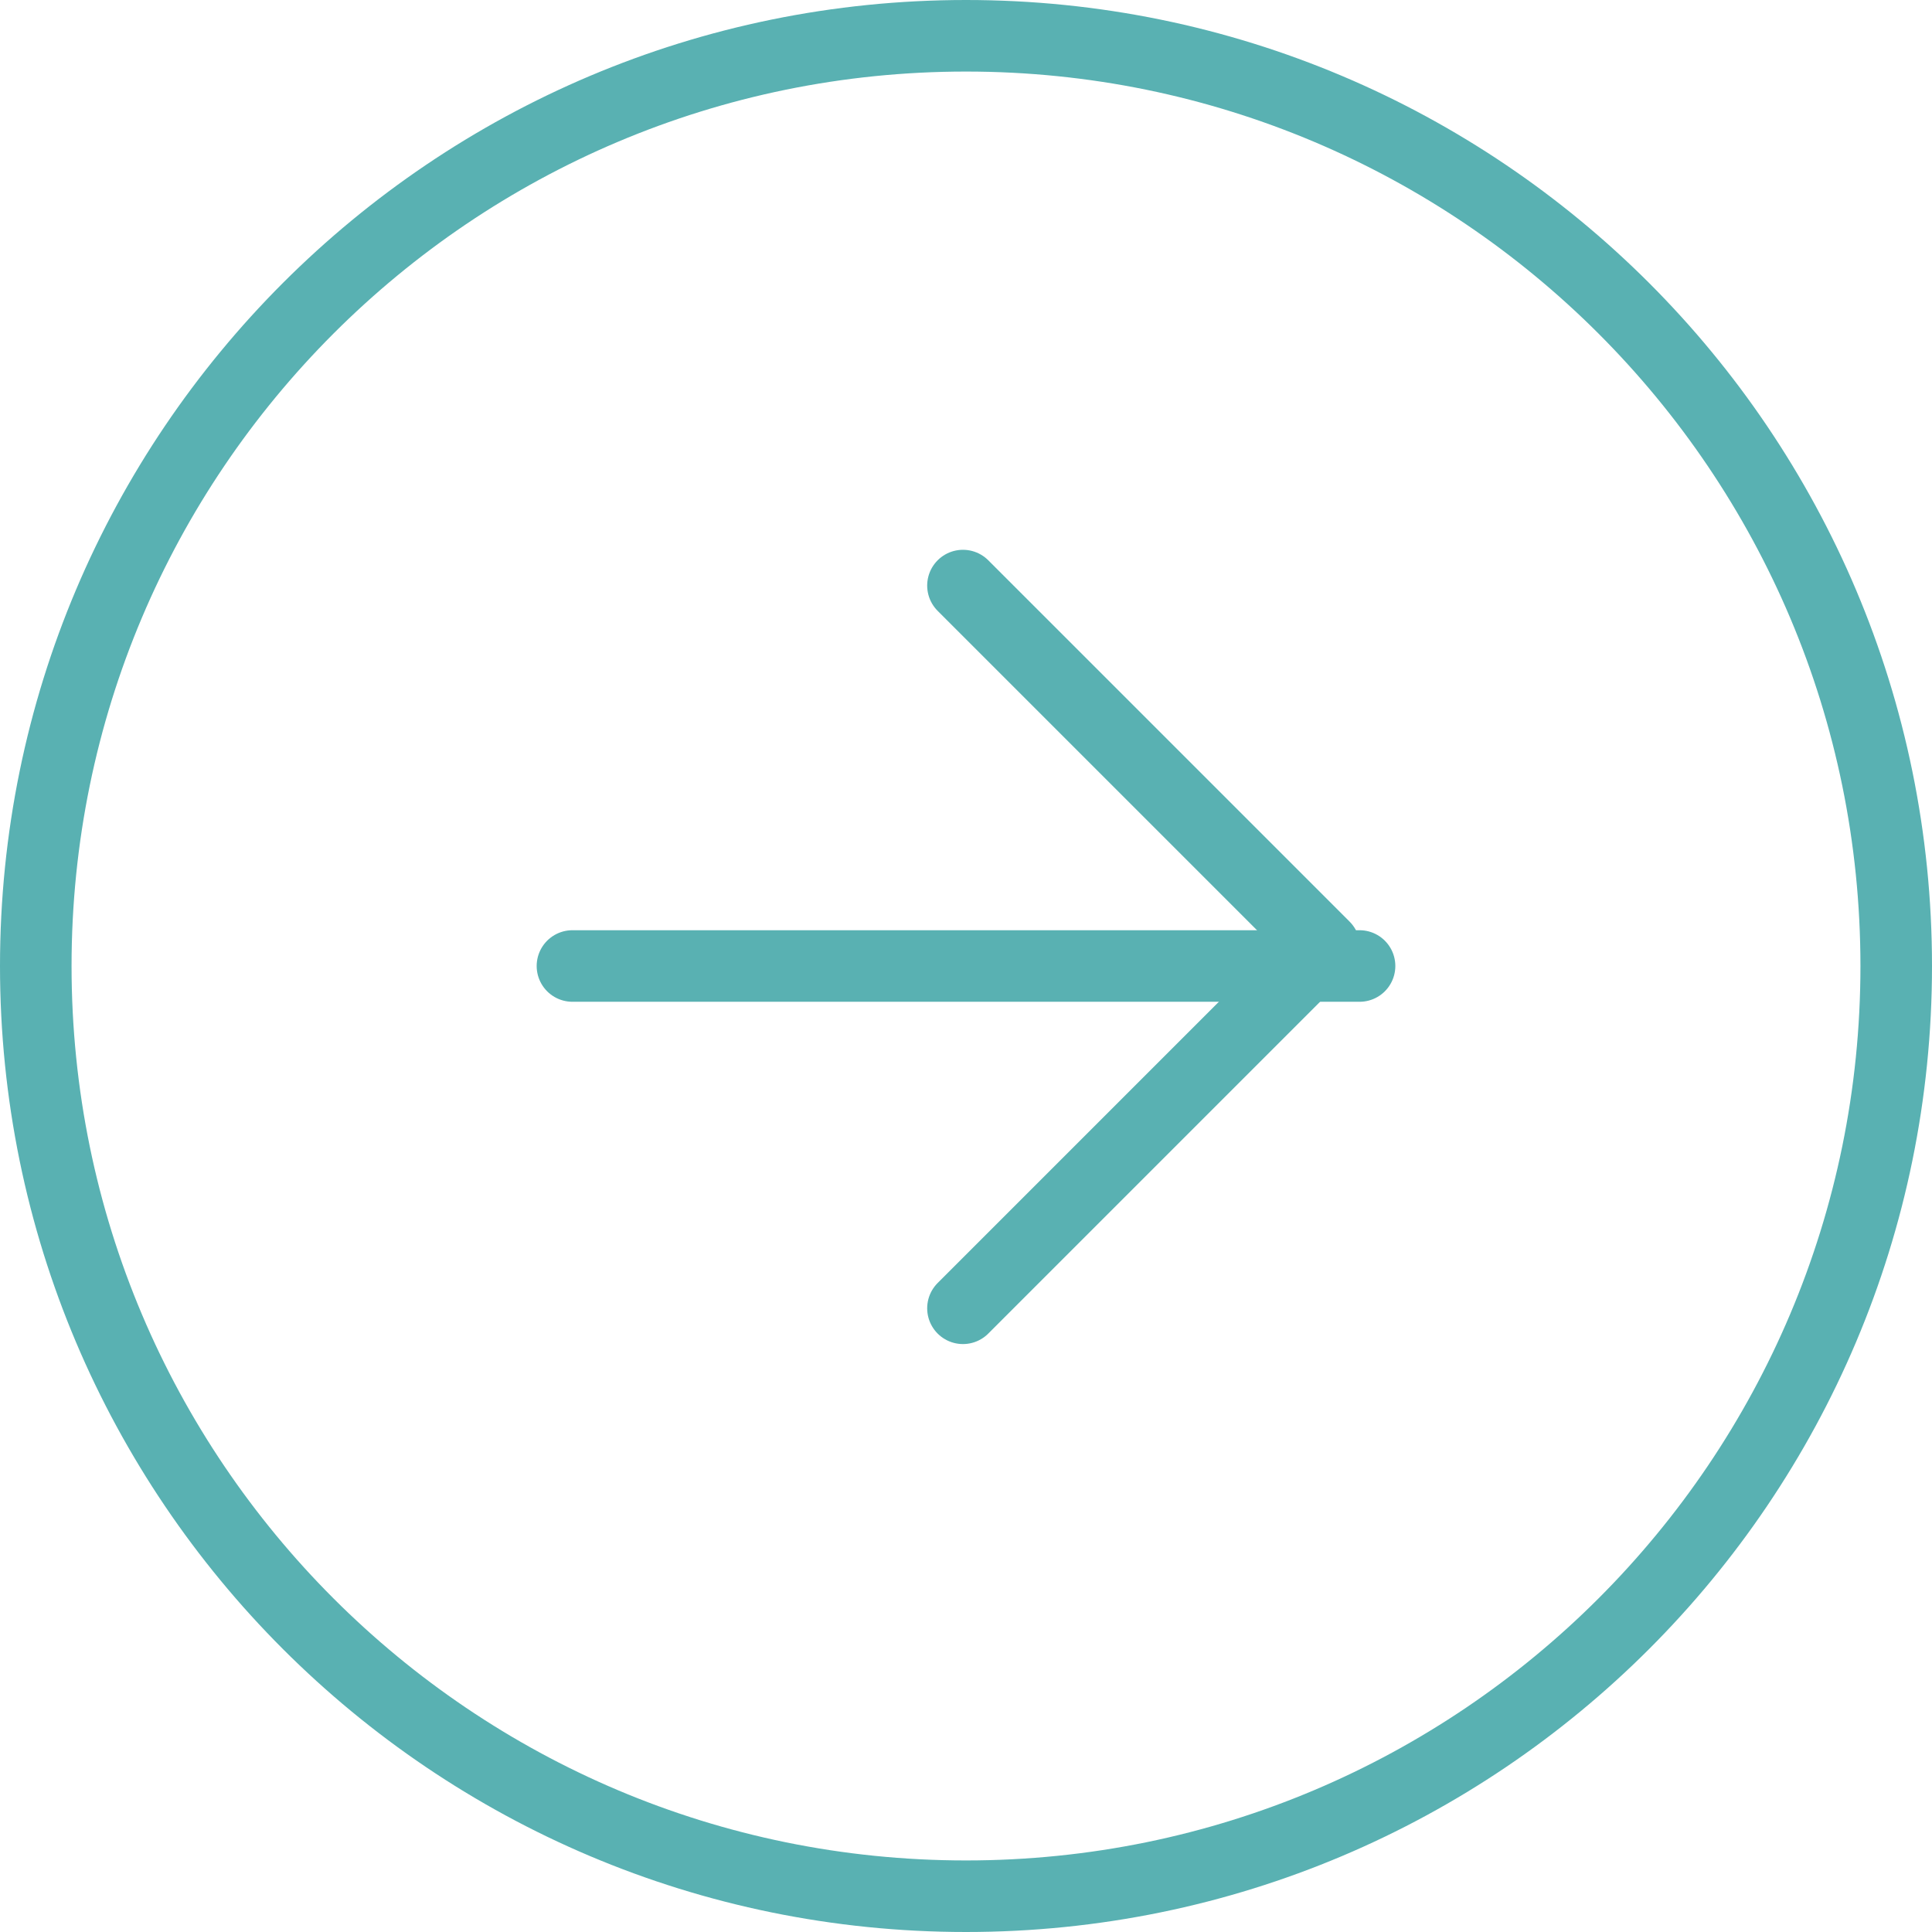
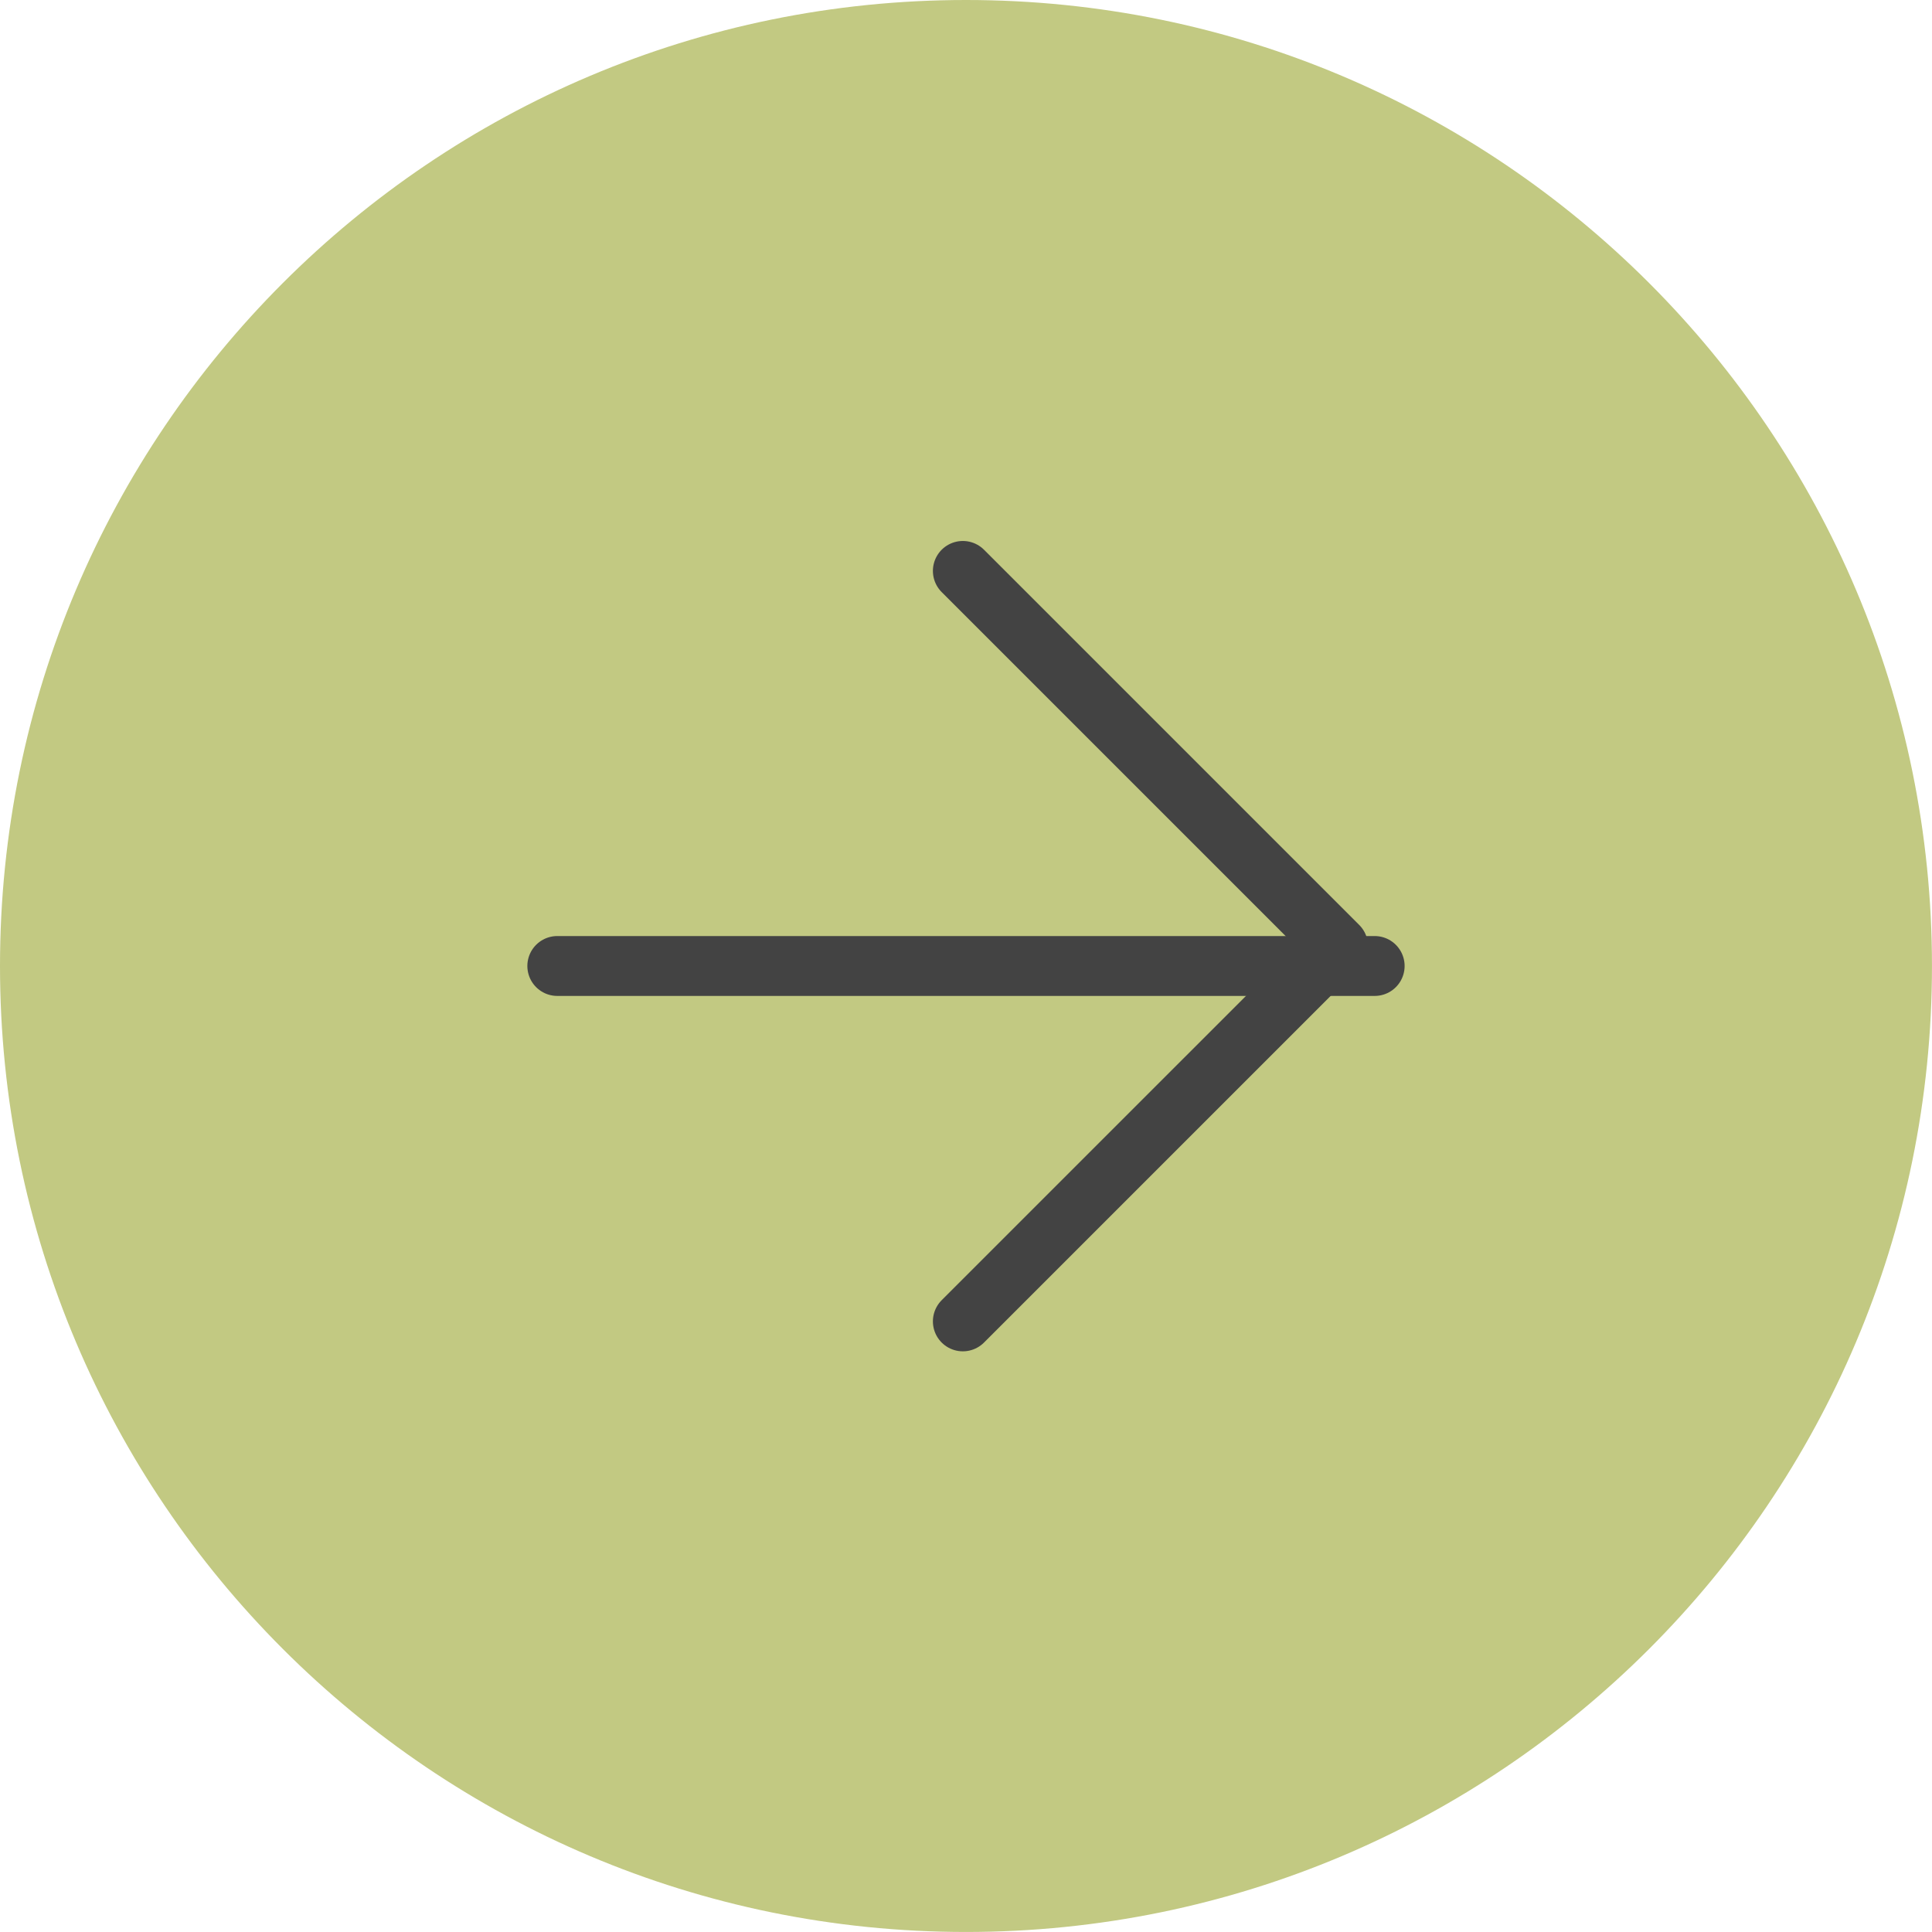
- <svg xmlns="http://www.w3.org/2000/svg" width="54" height="54" viewBox="0 0 54 54">
-   <g id="arrow-right-circle" transform="translate(1 0.792)">
-     <circle id="Ellipse_1149" data-name="Ellipse 1149" cx="26" cy="26" r="26" transform="translate(0 0.208)" fill="none" stroke="#59b1b2" stroke-linecap="round" stroke-linejoin="round" stroke-width="2" />
-     <path id="Path_156216" data-name="Path 156216" d="M12,28.2,22.1,18.1,12,8" transform="translate(13.915 7.575)" fill="none" stroke="#59b1b2" stroke-linecap="round" stroke-linejoin="round" stroke-width="2" />
-     <line id="Line_17" data-name="Line 17" x2="22" transform="translate(15 26.208)" fill="none" stroke="#59b1b2" stroke-linecap="round" stroke-linejoin="round" stroke-width="2" />
-   </g>
+ <svg xmlns="http://www.w3.org/2000/svg" id="arrow-right-circle" width="64.523" height="64.523" viewBox="0 0 64.523 64.523">
+   <circle id="Ellipse_1149" data-name="Ellipse 1149" cx="32.261" cy="32.261" r="32.261" fill="#c2c982" />
+   <path id="Path_156216" data-name="Path 156216" d="M12,33.063,24.532,20.532,12,8" transform="translate(20.156 11.067)" fill="#c2c982" stroke="#434343" stroke-linecap="round" stroke-linejoin="round" stroke-width="2" />
+   <line id="Line_17" data-name="Line 17" x2="27.298" transform="translate(18.612 32.261)" fill="none" stroke="#434343" stroke-linecap="round" stroke-linejoin="round" stroke-width="2" />
</svg>
